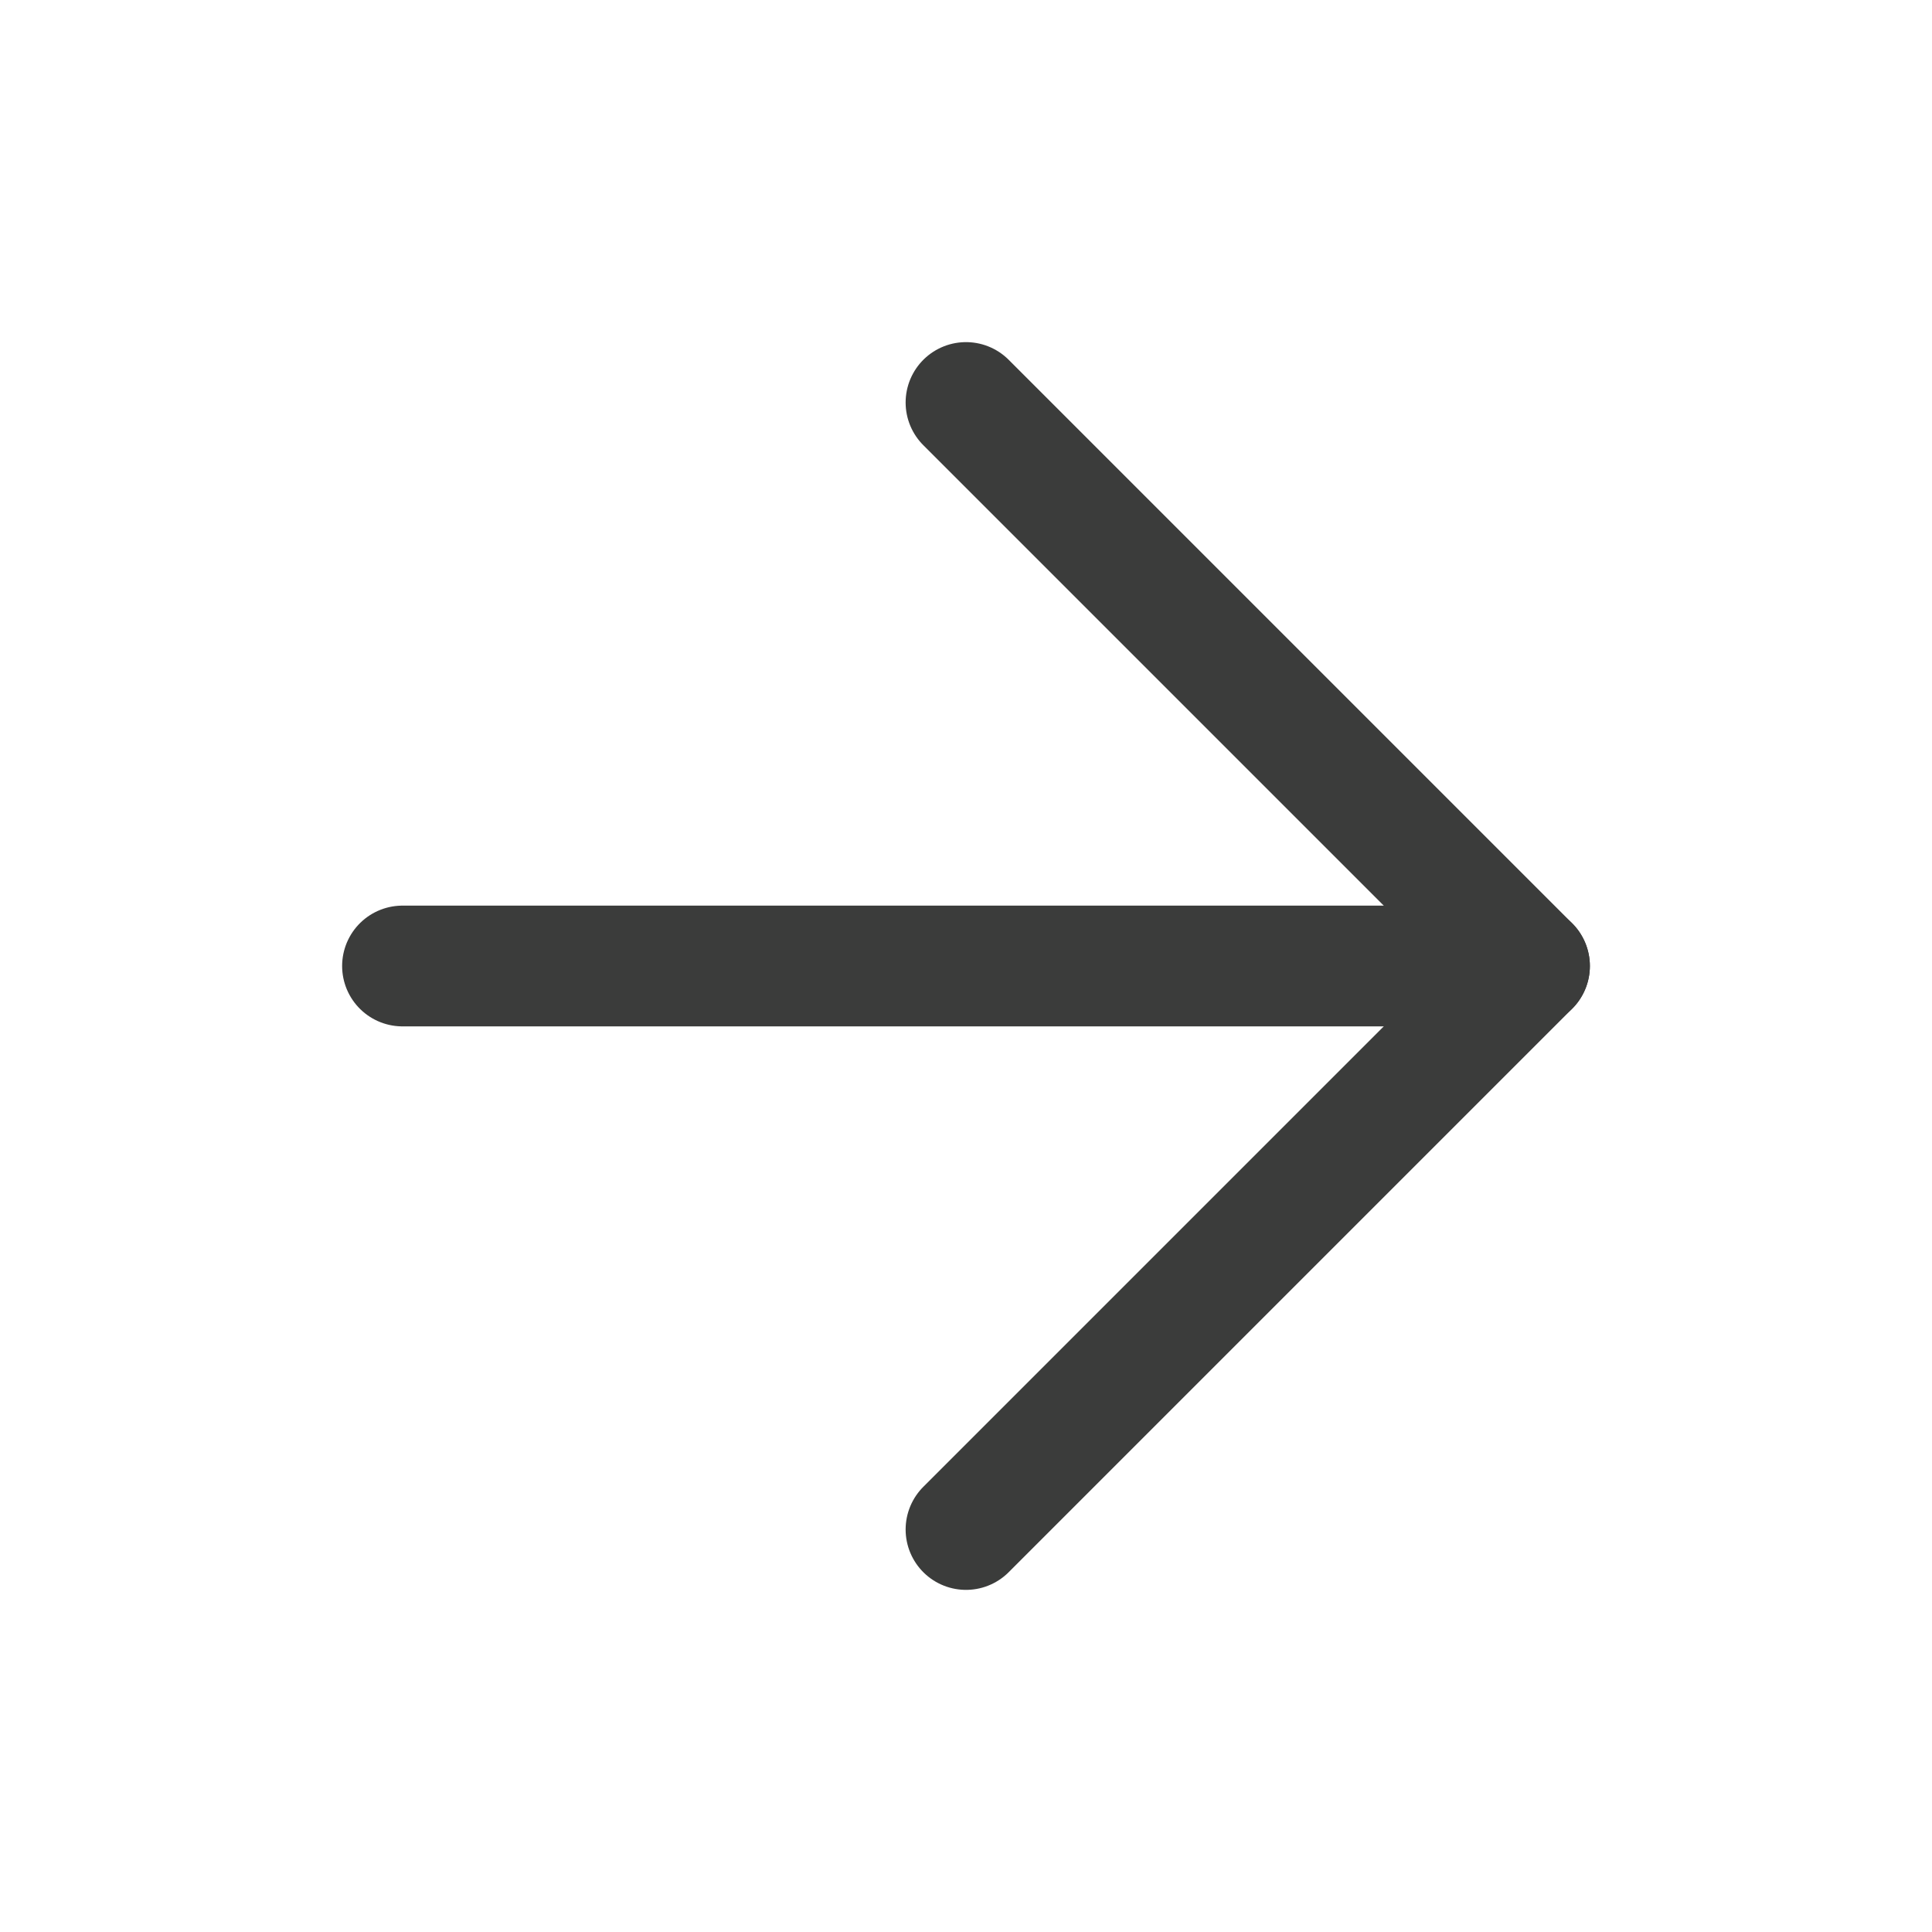
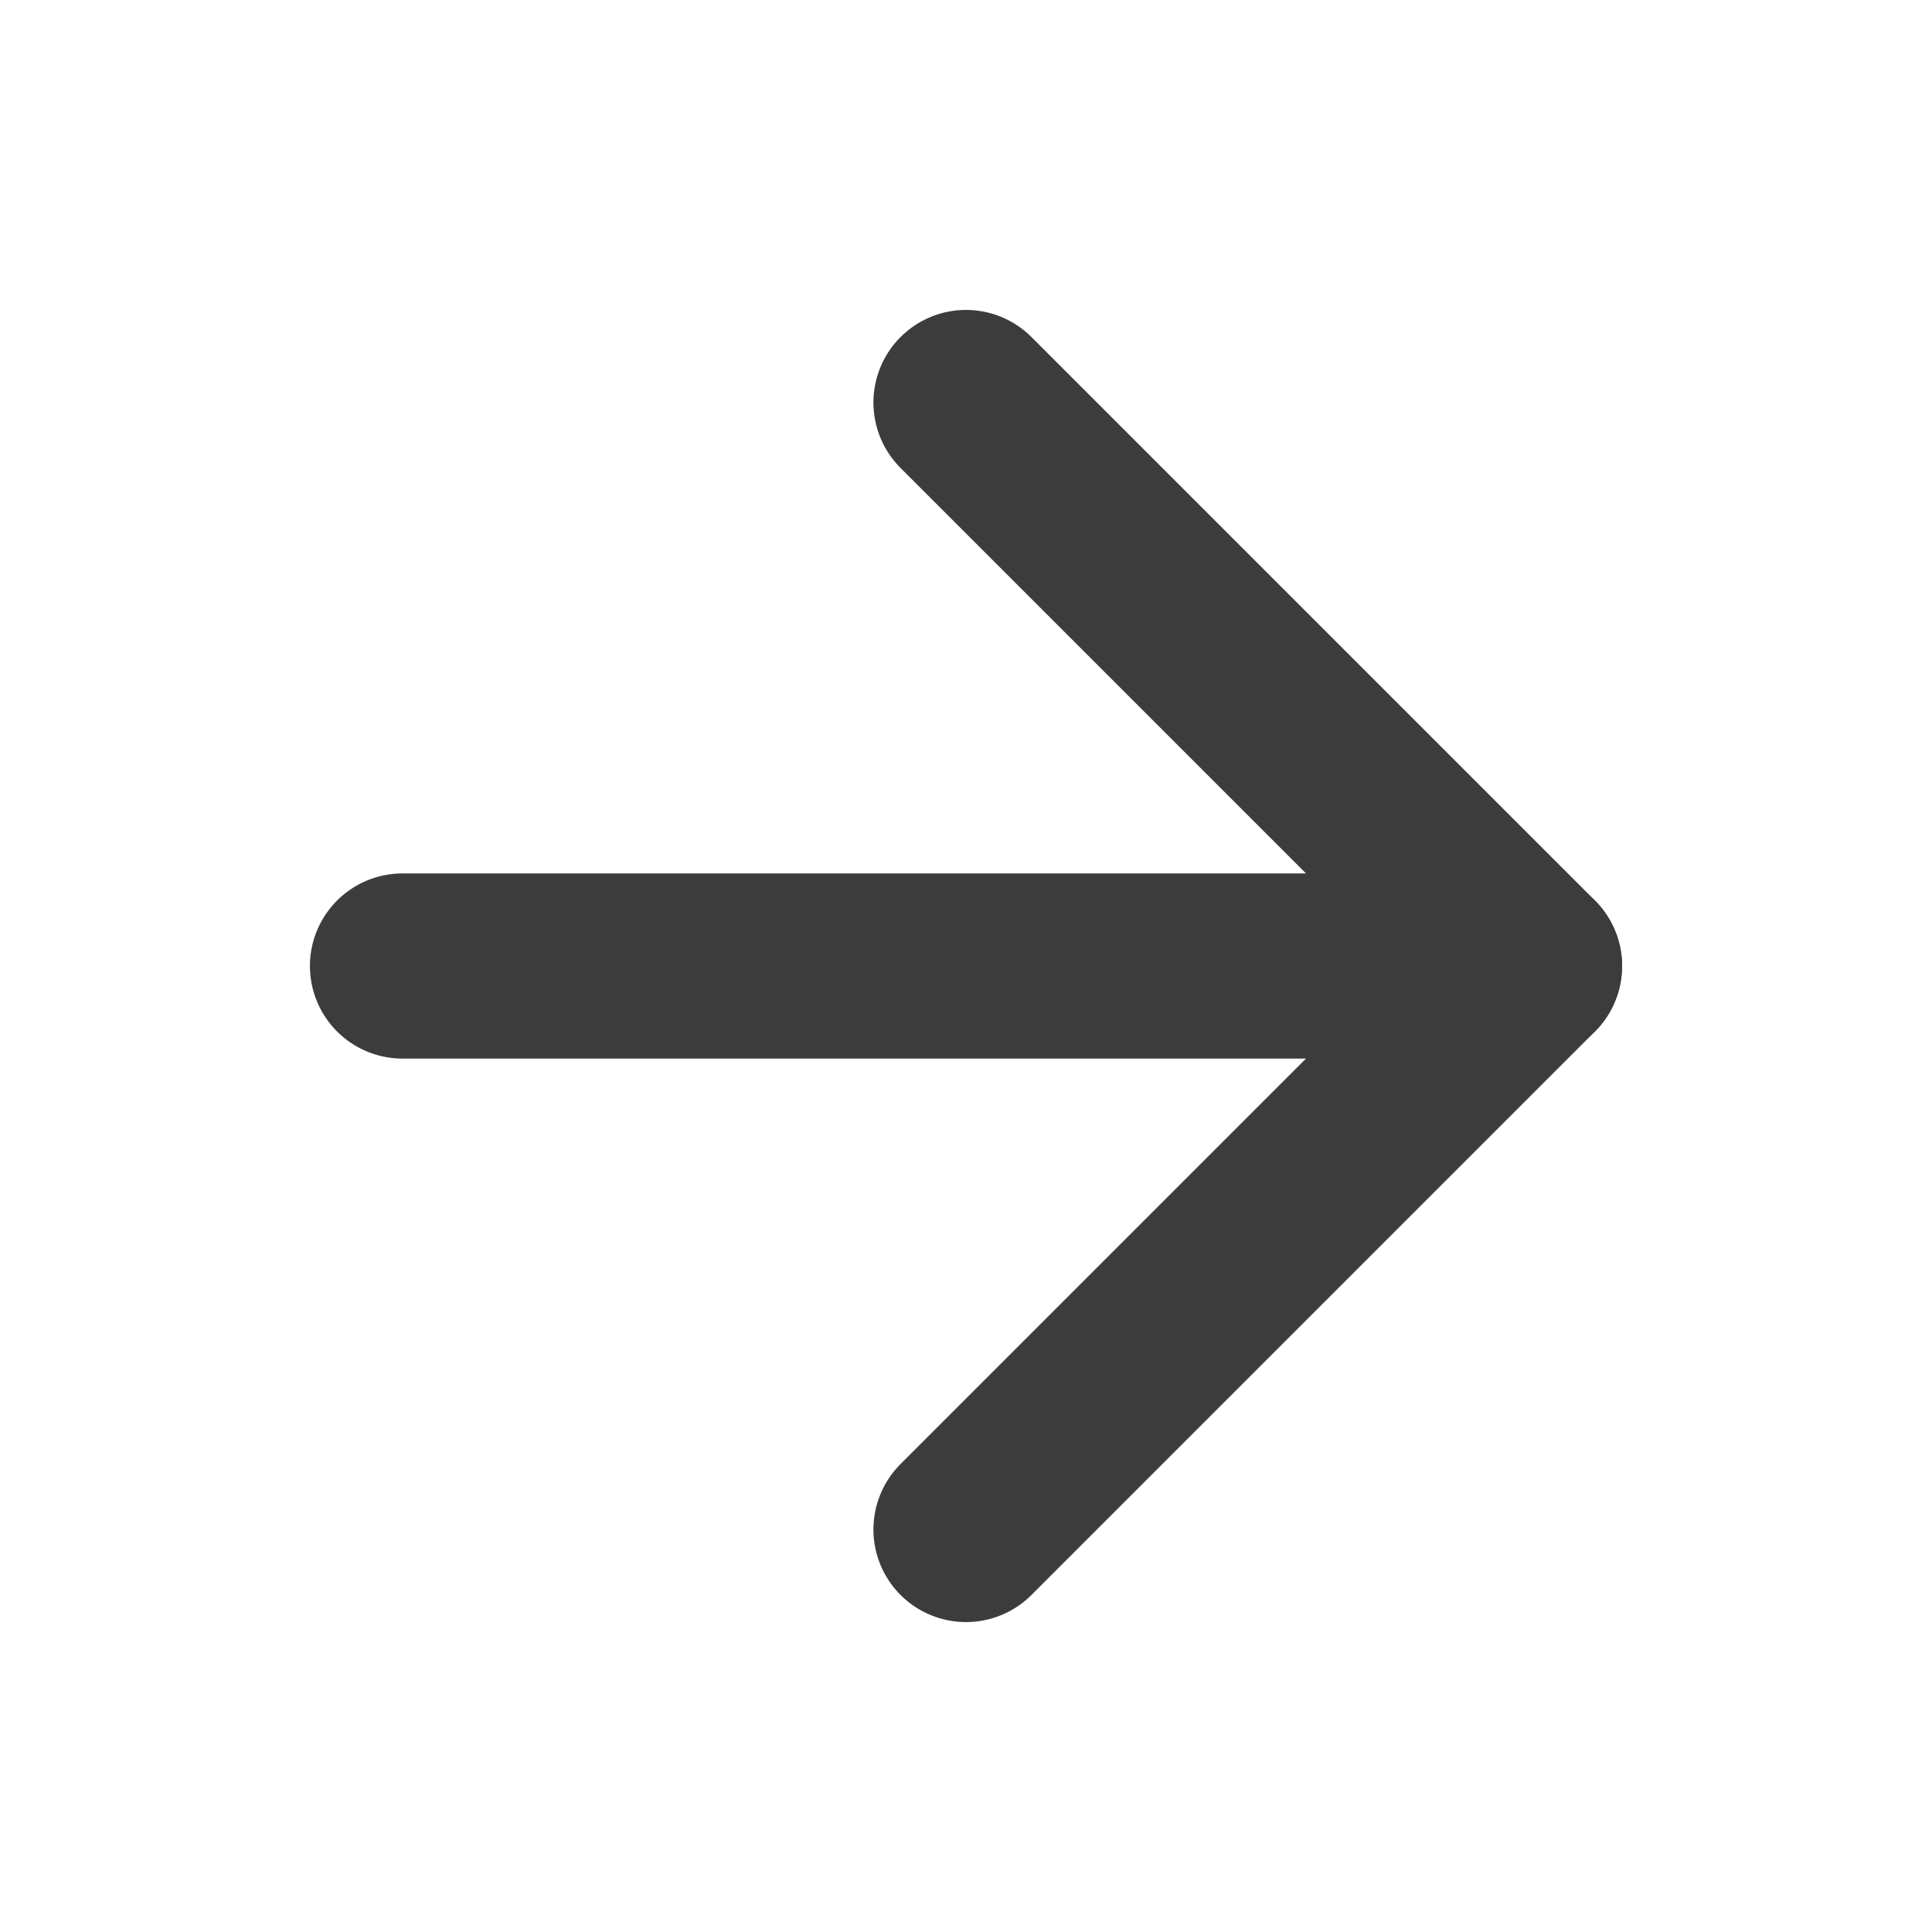
- <svg xmlns="http://www.w3.org/2000/svg" width="24" height="24" viewBox="0 0 24 24" fill="none" stroke="#3b3c3b" stroke-width="1.5" stroke-linecap="round" stroke-linejoin="round" class="lucide lucide-arrow-right-icon lucide-arrow-right">
+ <svg xmlns="http://www.w3.org/2000/svg" width="24" height="24" viewBox="0 0 24 24" fill="none" stroke="#3b3c3b" stroke-width="2.3" stroke-linecap="round" stroke-linejoin="round" class="lucide lucide-arrow-right-icon lucide-arrow-right">
  <path d="M5 12h14" />
  <path d="m12 5 7 7-7 7" />
</svg>
